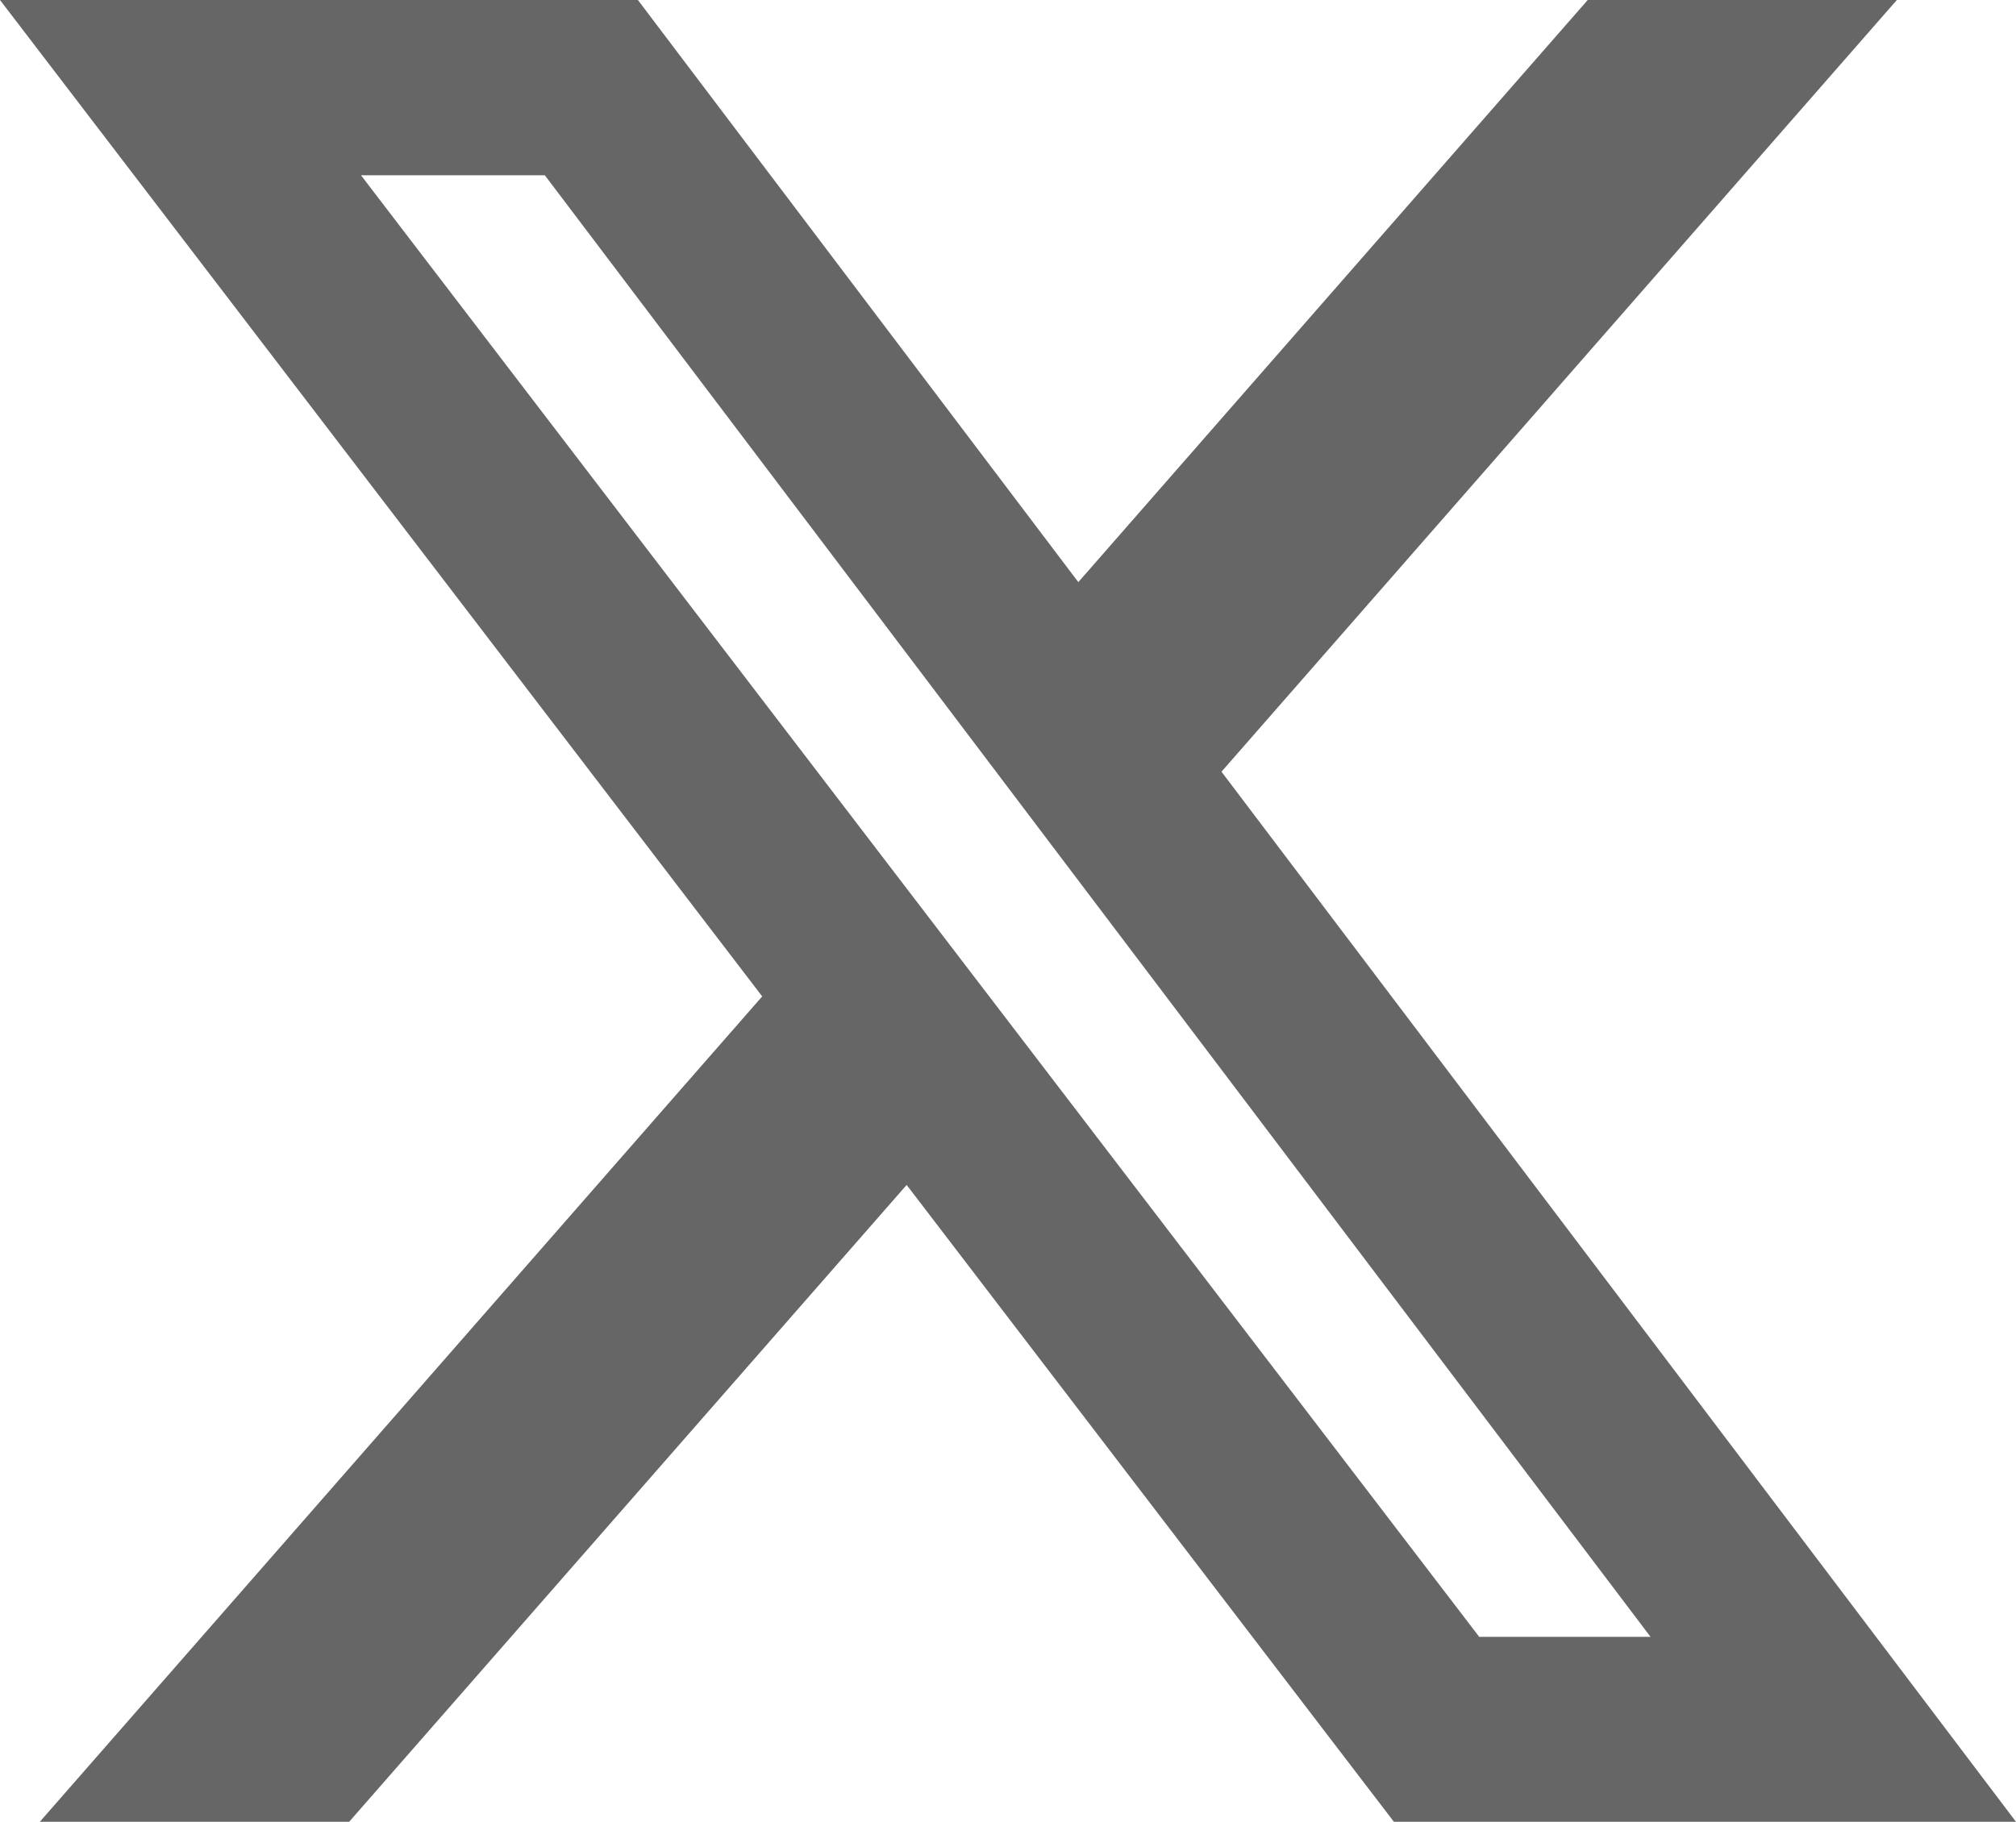
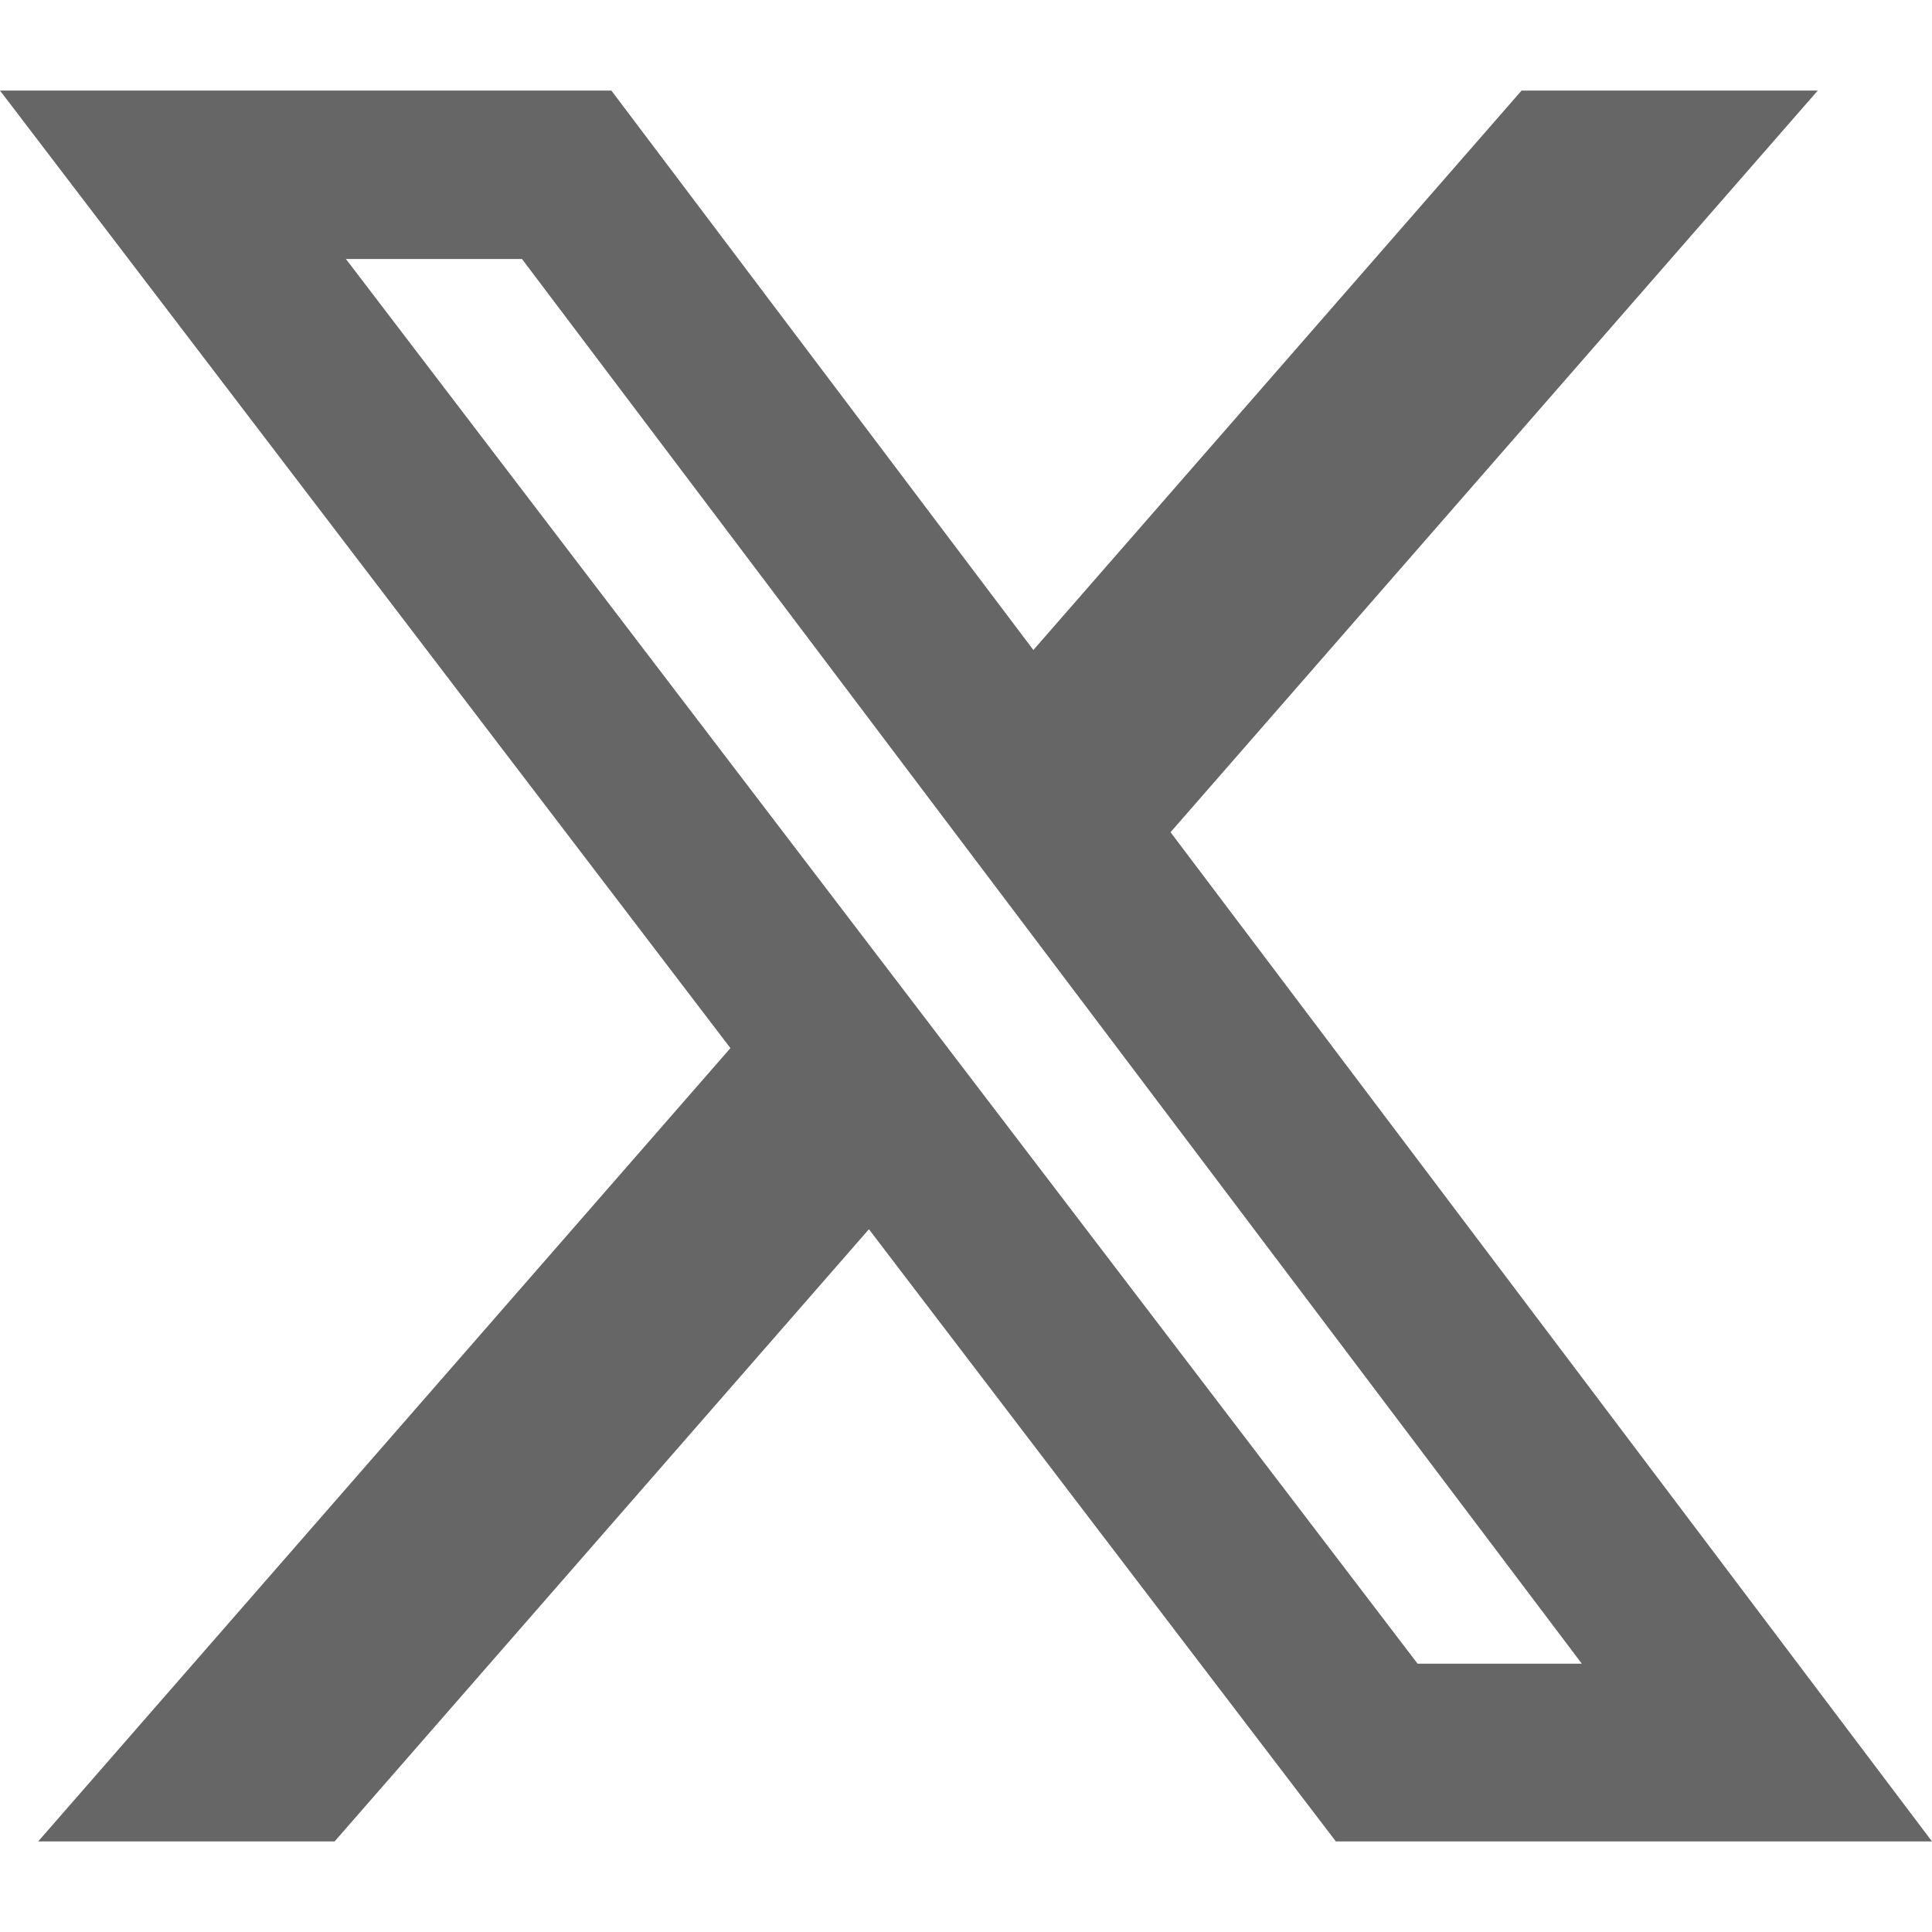
- <svg xmlns="http://www.w3.org/2000/svg" xml:space="preserve" width="128mm" height="115.7mm" viewBox="0 0 128 115.7">
-   <path d="M100.808 0h19.627l-42.88 49.01L128 115.7H88.502L57.565 75.253 22.167 115.7H2.527L48.393 63.28 0 0h40.501l27.964 36.97Zm-6.89 103.952h10.877L34.592 11.131H22.92Z" style="fill:#666;fill-opacity:1;stroke-width:5.933" />
+ <svg xmlns="http://www.w3.org/2000/svg" width="16" height="16" fill="#666666" class="bi bi-twitter-x" viewBox="0 0 16 16">
+   <path d="M12.6.75h2.454l-5.36 6.142L16 15.25h-4.937l-3.867-5.07-4.425 5.07H.316l5.733-6.57L0 .75h5.063l3.495 4.633L12.601.75Zm-.86 13.028h1.36L4.323 2.145H2.865z" />
</svg>
